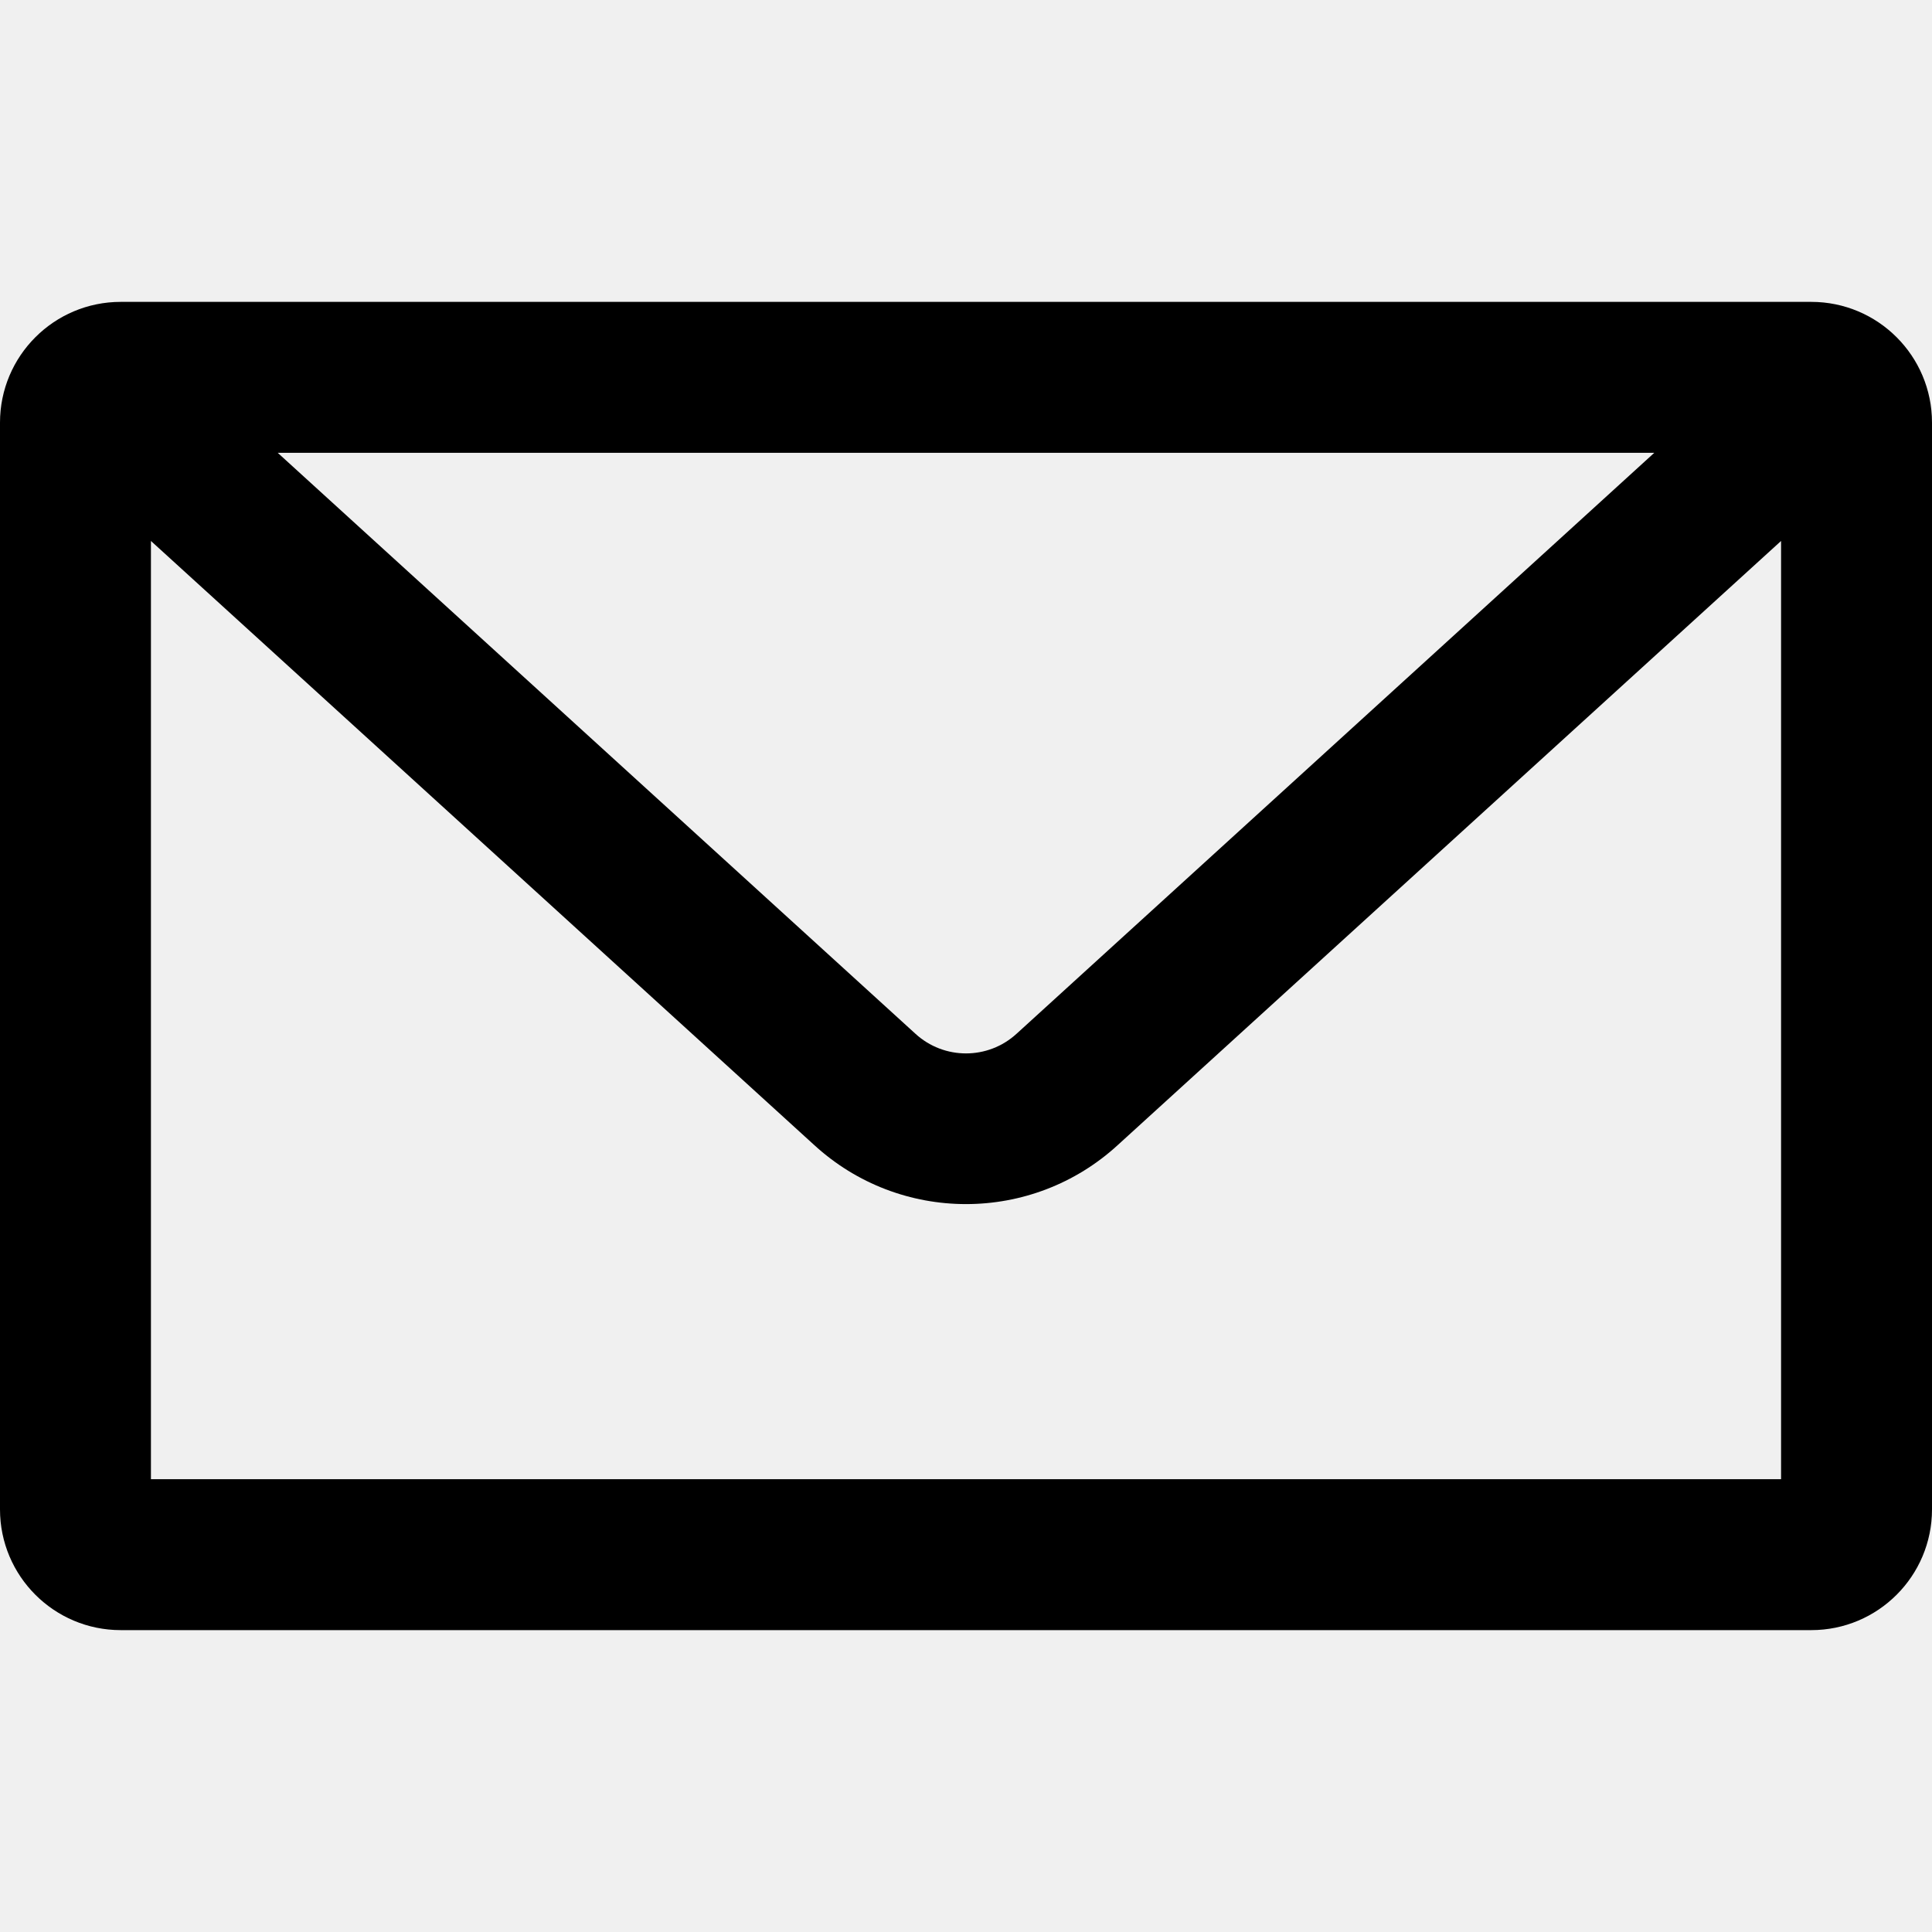
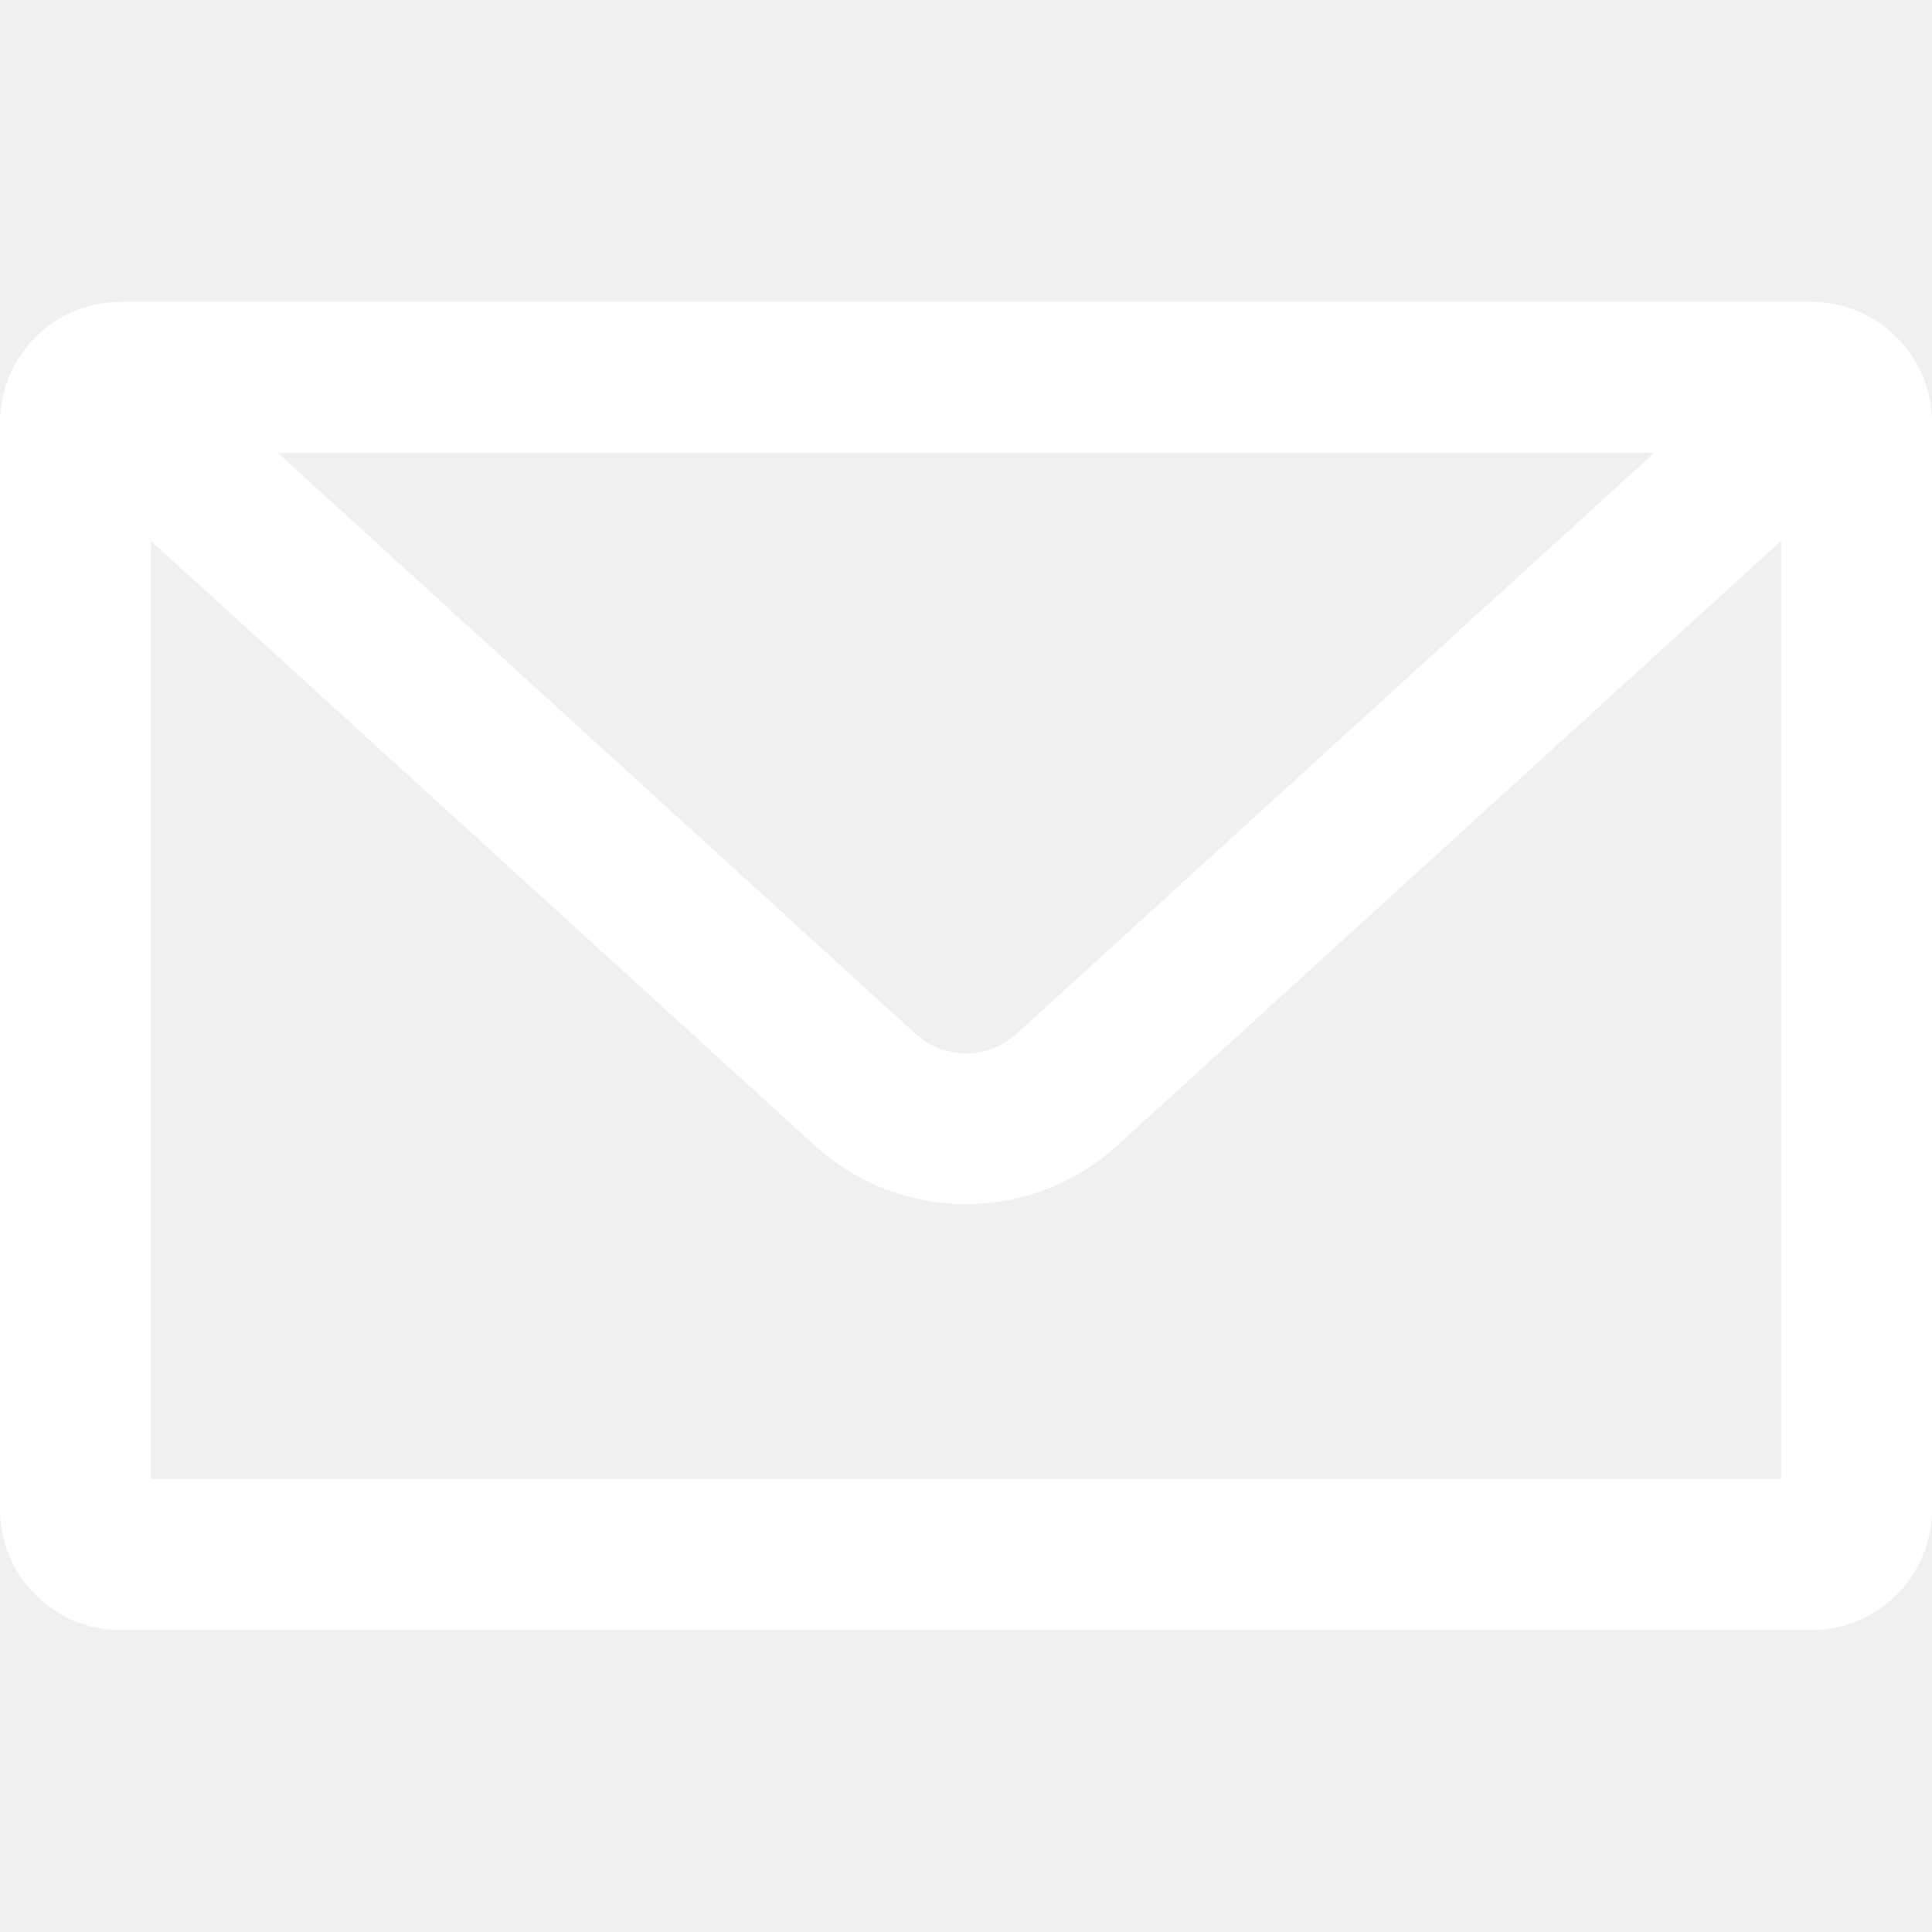
- <svg xmlns="http://www.w3.org/2000/svg" fill="#000000" width="800px" height="800px" viewBox="0 0 16 16">
+ <svg xmlns="http://www.w3.org/2000/svg" fill="#ffffff" width="800px" height="800px" viewBox="0 0 16 16">
  <path d="M15 2.5H1a1 1 0 0 0-1 1v9a1 1 0 0 0 1 1h14a1 1 0 0 0 1-1v-9a1 1 0 0 0-1-1zm-1.3 1.25L8.42 8.56a.62.62 0 0 1-.84 0L2.3 3.75zm-12.45 8.5V4.48l5.49 5a1.86 1.86 0 0 0 2.52 0l5.49-5v7.77z" />
</svg>
